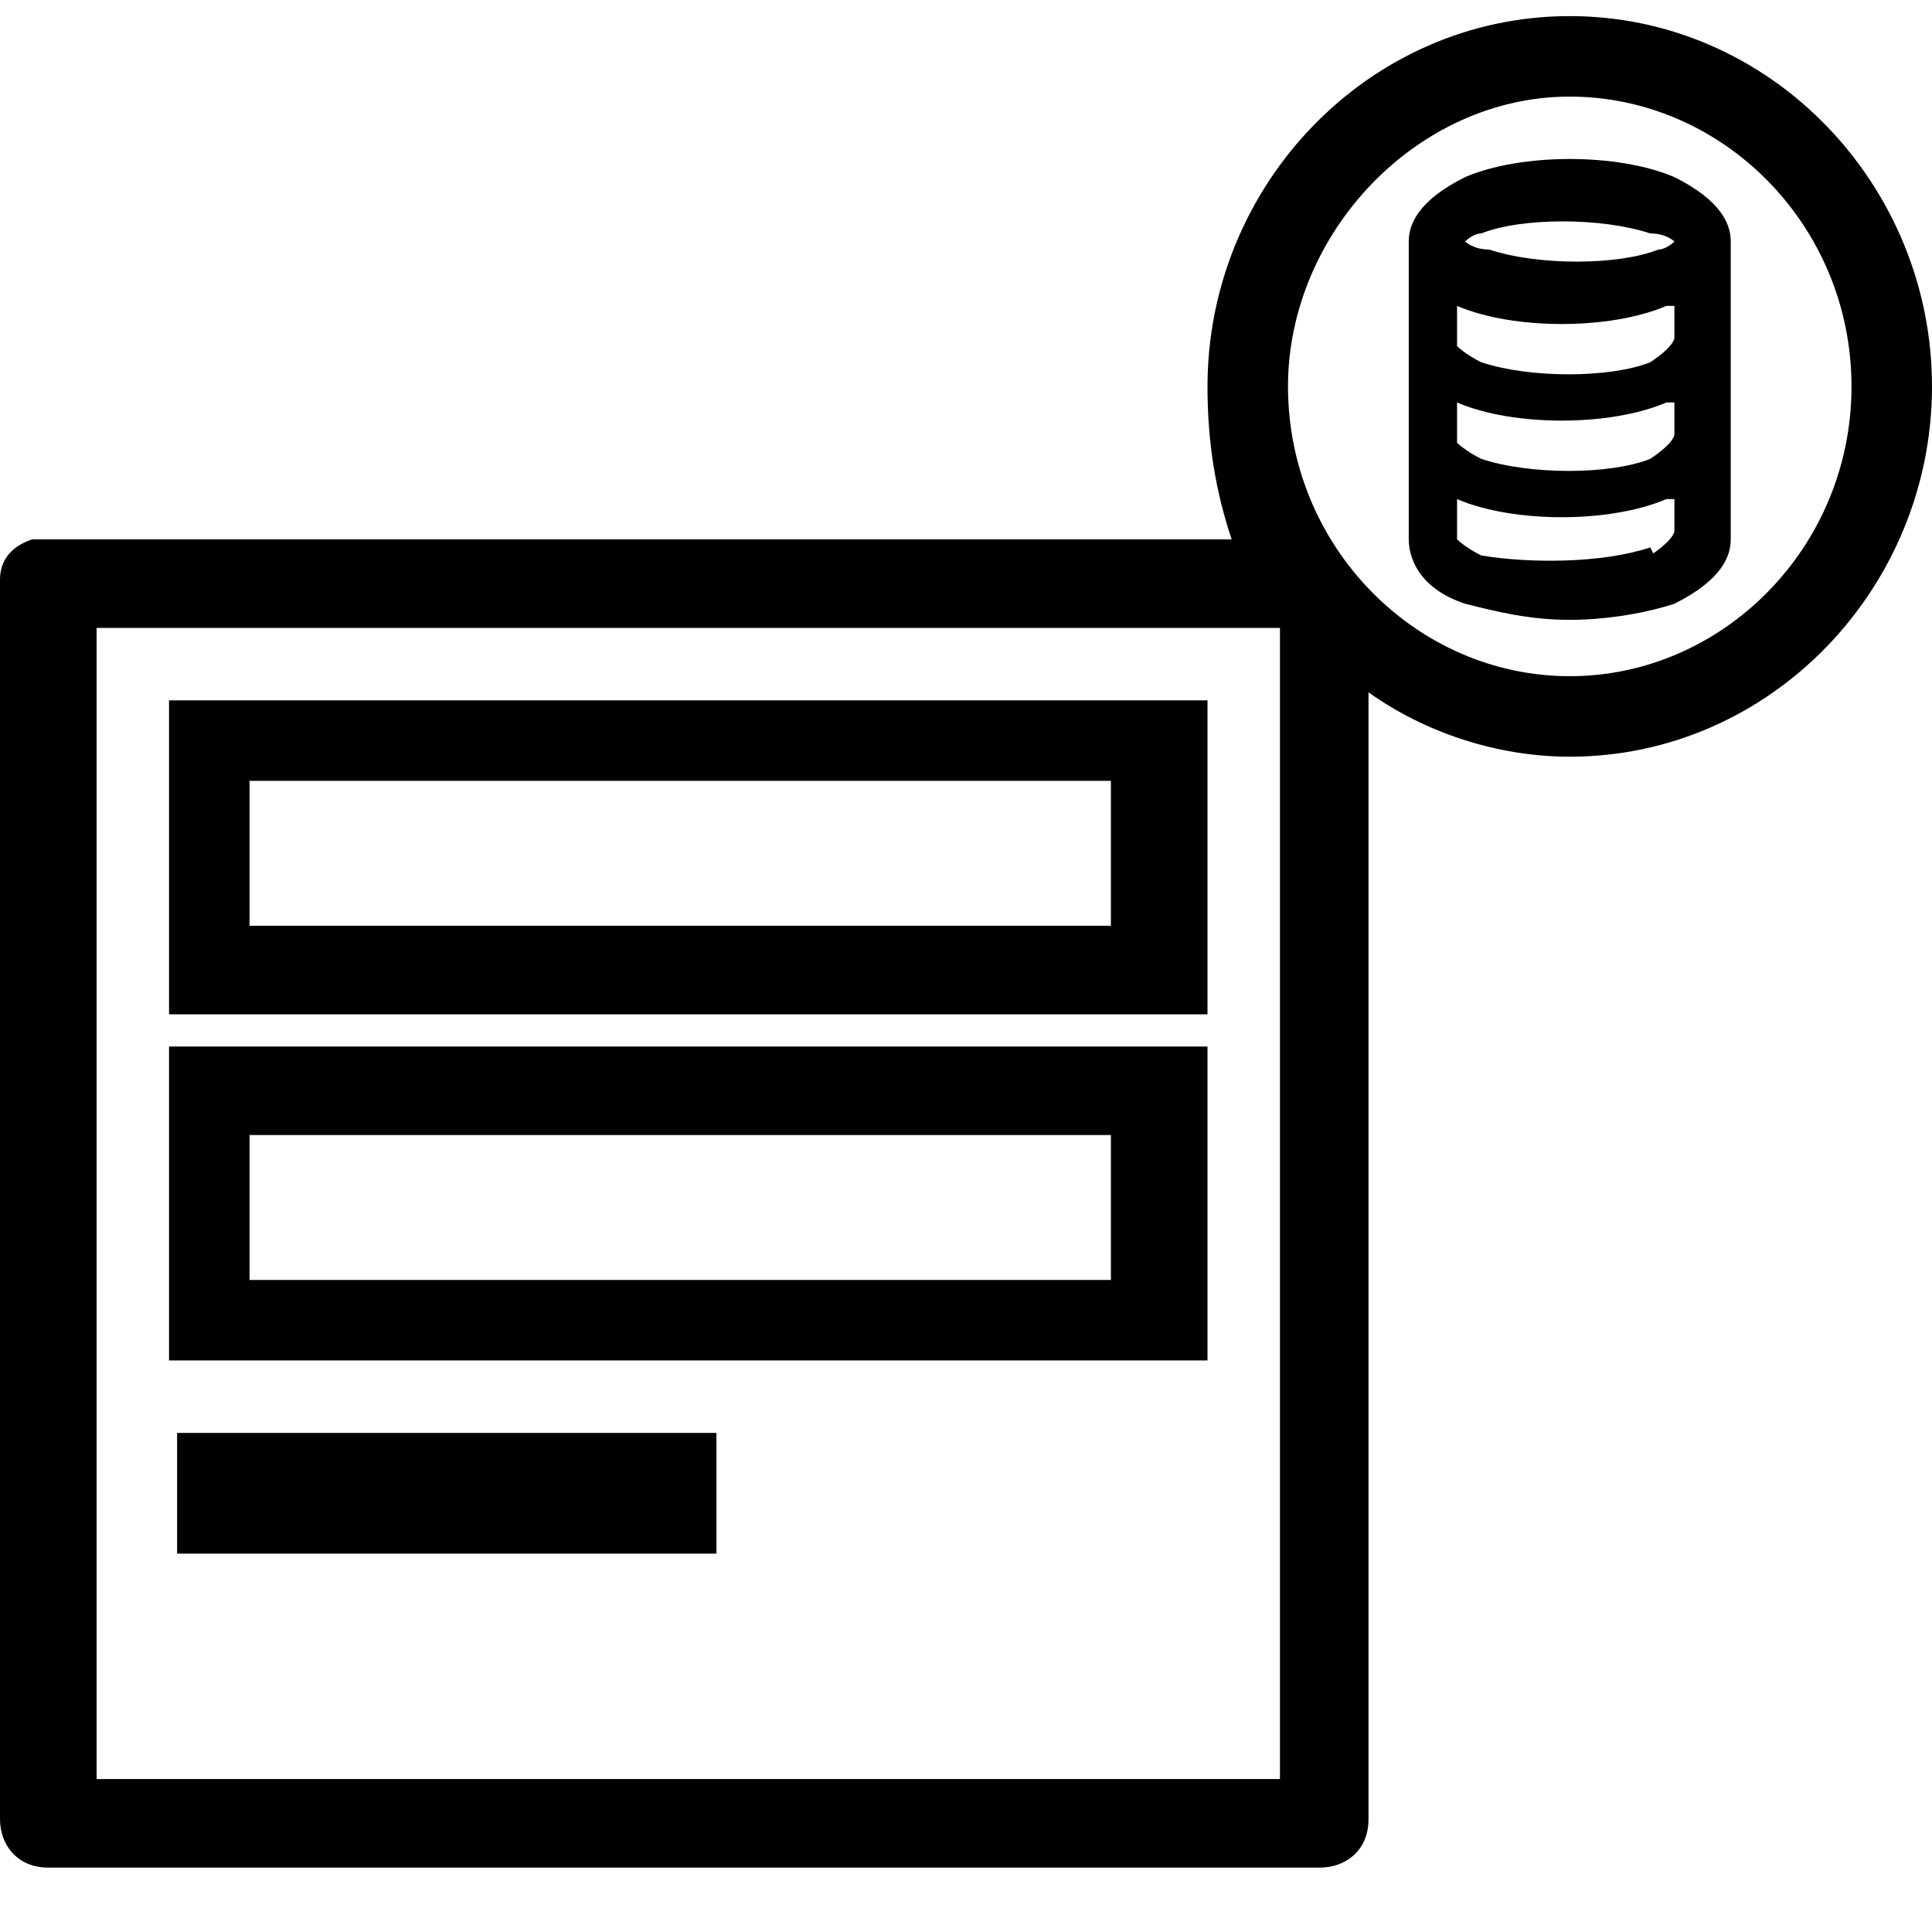
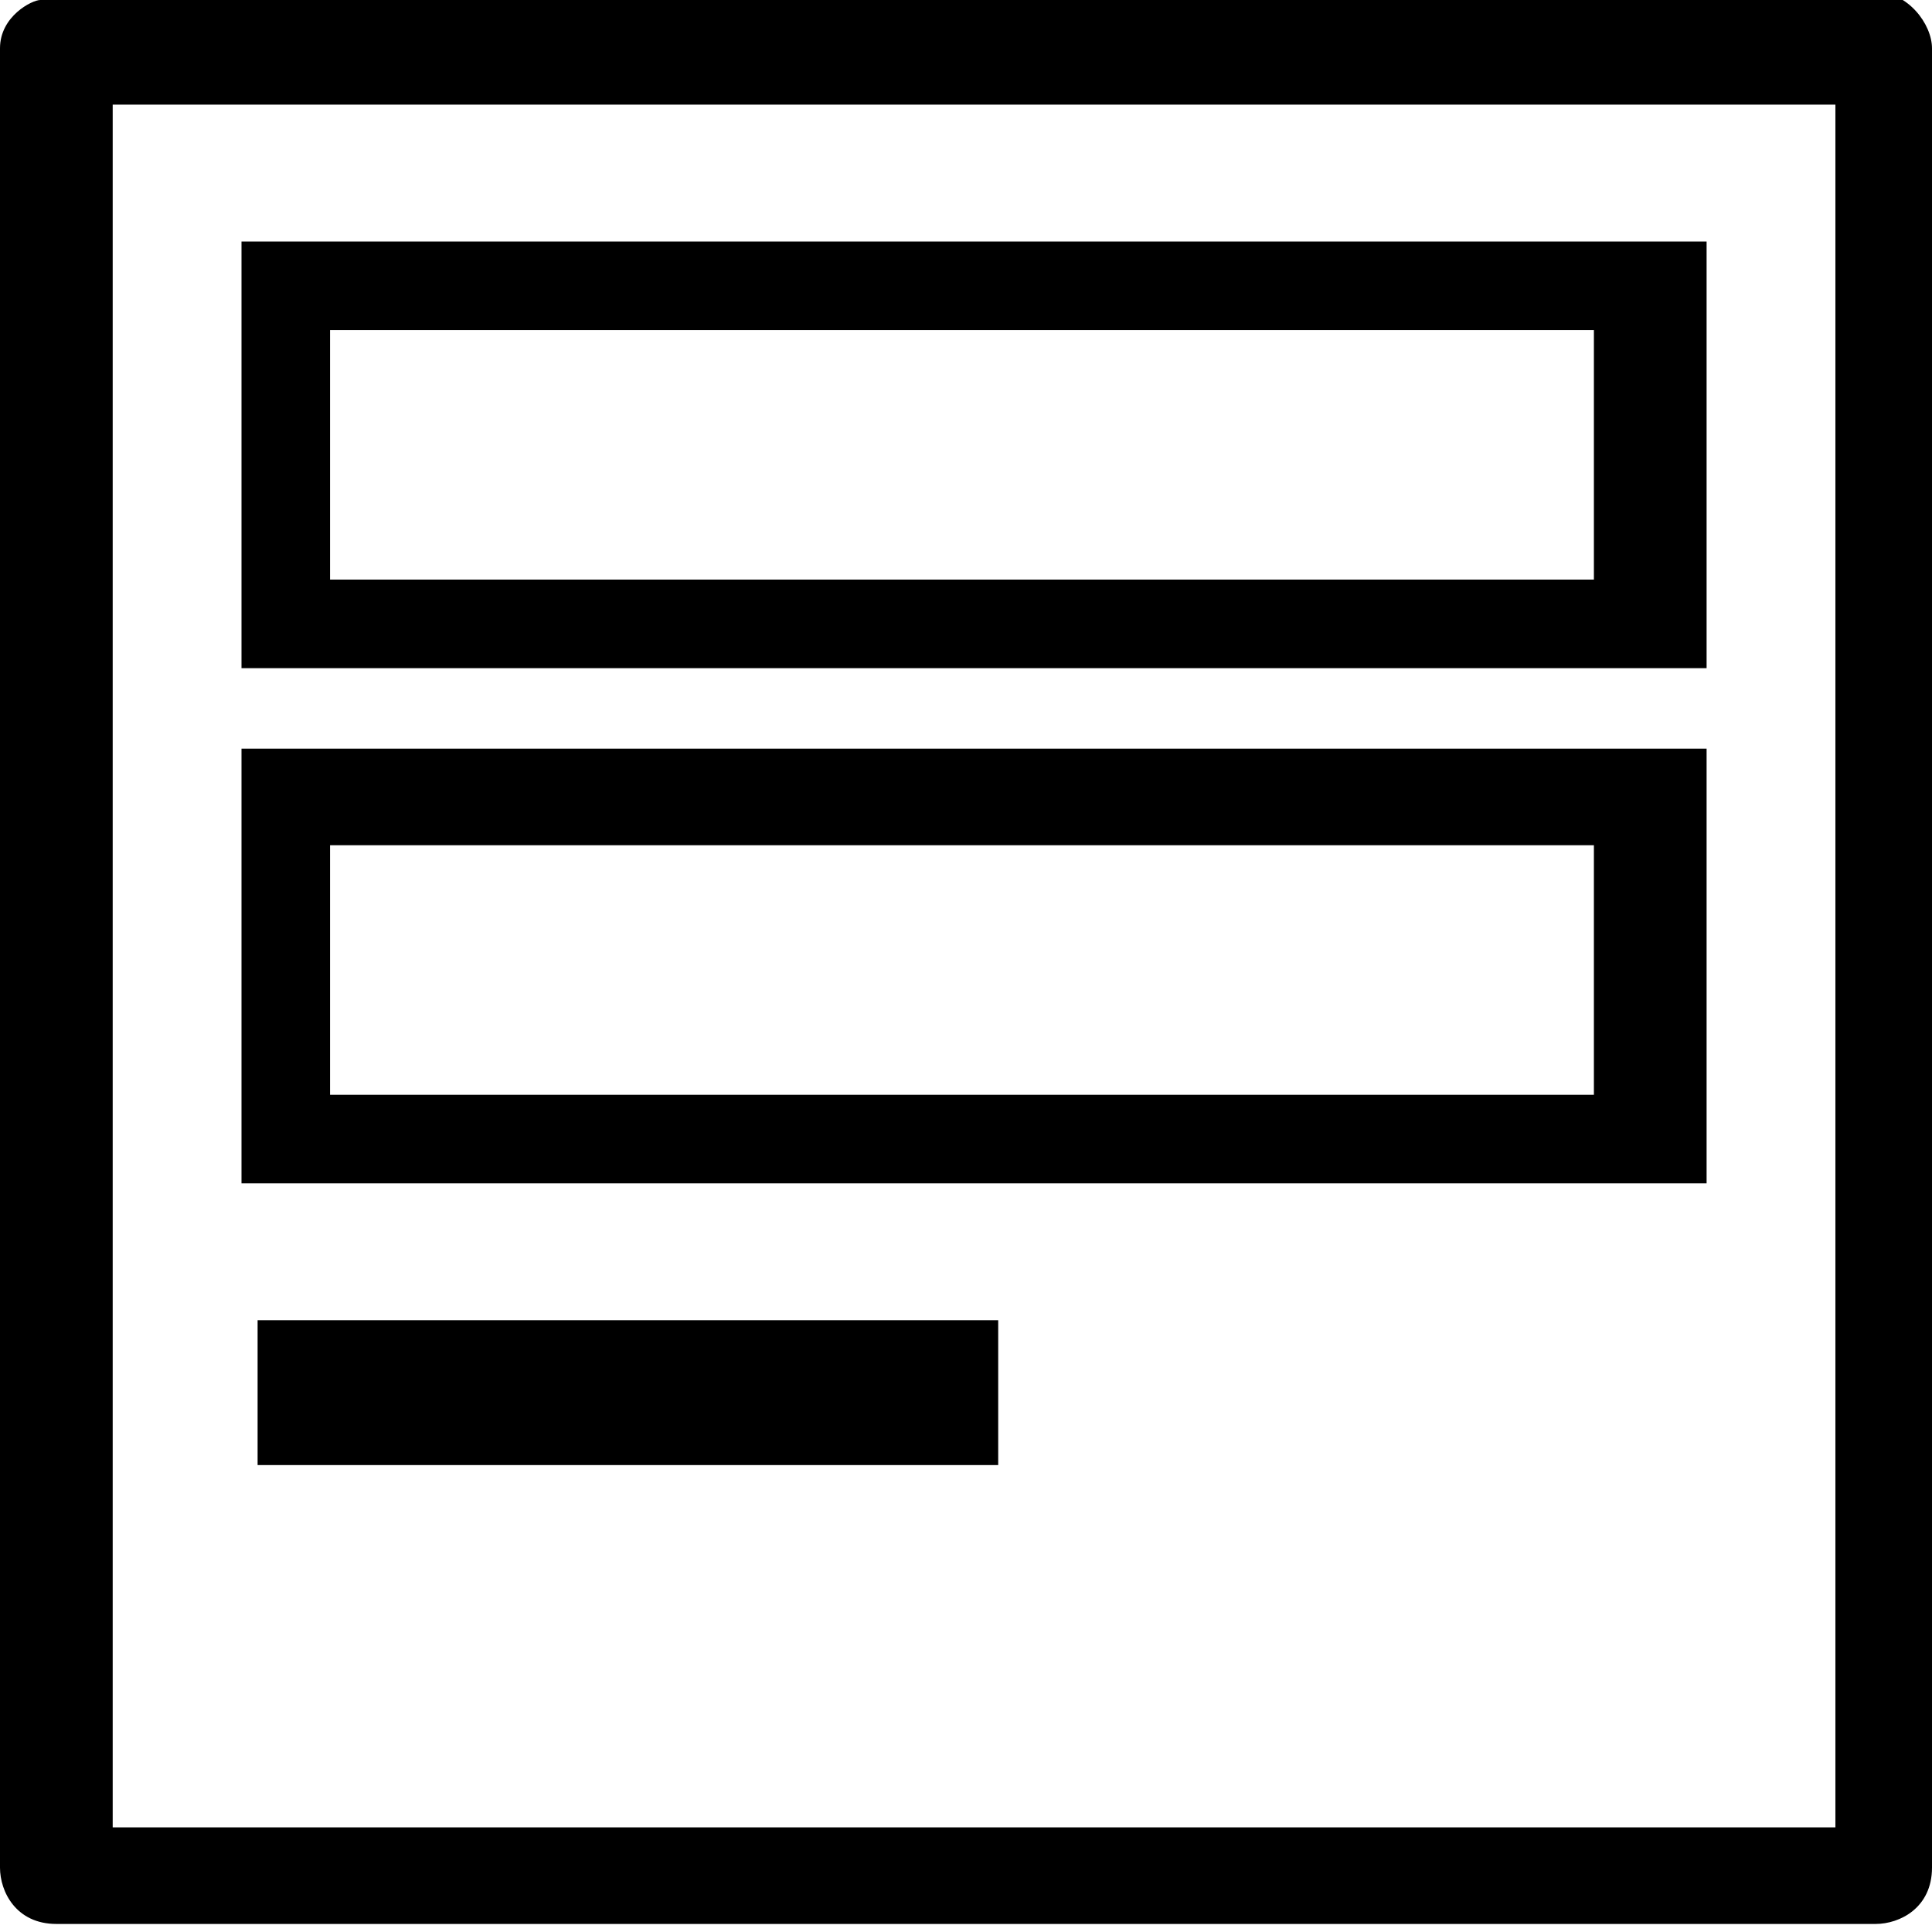
<svg xmlns="http://www.w3.org/2000/svg" version="1.1" id="Layer_1" x="0px" y="0px" viewBox="0 0 24 24" style="enable-background:new 0 0 24 24;" xml:space="preserve">
-   <path d="M2.2,17.8h6.7v1.5H2.2V17.8z M15,12.6H2.1V8.7H15V12.6z M13.8,9.7H3.1v1.8h10.7V9.7z M15,16.9H2.1V13H15V16.9z M13.8,14.1  H3.1v1.8h10.7V14.1z M24,4.8c0,2.5-2,4.6-4.5,4.6c-0.9,0-1.8-0.3-2.5-0.8v14c0,0.4-0.3,0.6-0.6,0.6H0.6c-0.4,0-0.6-0.3-0.6-0.6V7.2  C0,7,0.1,6.8,0.4,6.7l0.2,0h14.7C15.1,6.1,15,5.5,15,4.8c0-2.5,2-4.6,4.5-4.6S24,2.3,24,4.8z M15.9,7.8H1.2v14.3h14.7V7.8z M23,4.8  c0-2-1.6-3.6-3.5-3.6S16,2.9,16,4.8c0,2,1.6,3.6,3.5,3.6S23,6.8,23,4.8z M21.5,3v3.7c0,0.2-0.1,0.5-0.7,0.8  c-0.3,0.1-0.8,0.2-1.3,0.2s-0.9-0.1-1.3-0.2c-0.6-0.2-0.7-0.6-0.7-0.8V3c0-0.2,0.1-0.5,0.7-0.8c0.7-0.3,1.9-0.3,2.6,0  C21.4,2.5,21.5,2.8,21.5,3z M18.2,3c0,0,0.1,0.1,0.3,0.1c0.6,0.2,1.6,0.2,2.1,0C20.7,3.1,20.8,3,20.8,3c0,0-0.1-0.1-0.3-0.1  c-0.6-0.2-1.6-0.2-2.1,0h0C18.3,2.9,18.2,3,18.2,3z M20.8,6.6l0-0.4c0,0,0,0-0.1,0c-0.7,0.3-1.9,0.3-2.6,0c0,0,0,0,0,0v0.5  c0,0,0,0,0,0c0,0,0.1,0.1,0.3,0.2C19,7,19.9,7,20.5,6.8L20.6,7c0,0,0,0,0,0c0,0,0,0,0,0l-0.1-0.1C20.8,6.7,20.8,6.6,20.8,6.6z   M20.8,5.4l0-0.4c0,0,0,0-0.1,0c-0.7,0.3-1.9,0.3-2.6,0c0,0,0,0,0,0v0.5c0,0,0,0,0,0c0,0,0.1,0.1,0.3,0.2c0.6,0.2,1.6,0.2,2.1,0h0  C20.8,5.5,20.8,5.4,20.8,5.4z M20.8,4.2l0-0.4c0,0,0,0-0.1,0c-0.7,0.3-1.9,0.3-2.6,0c0,0,0,0,0,0v0.5c0,0,0,0,0,0  c0,0,0.1,0.1,0.3,0.2c0.6,0.2,1.6,0.2,2.1,0h0C20.8,4.3,20.8,4.2,20.8,4.2z" />
+   <path d="M23.3-0.1H0.7L0.5,0C0.4,0,0,0.2,0,0.6v22.6c0,0.3,0.2,0.7,0.7,0.7h22.6c0.3,0,0.7-0.2,0.7-0.7V0.6  C24,0.3,23.7-0.1,23.3-0.1z M1.4,22.7V1.3h21.4v21.4H1.4z M3.2,16.4h9.2v1.8H3.2V16.4z M3,8.3h18.2V3H3V8.3z M19.8,4.1v3.1H4.1V4.1  H19.8z M3,14.7h18.2V9.3H3V14.7z M19.8,10.5v3.1H4.1v-3.1H19.8z" />
</svg>
